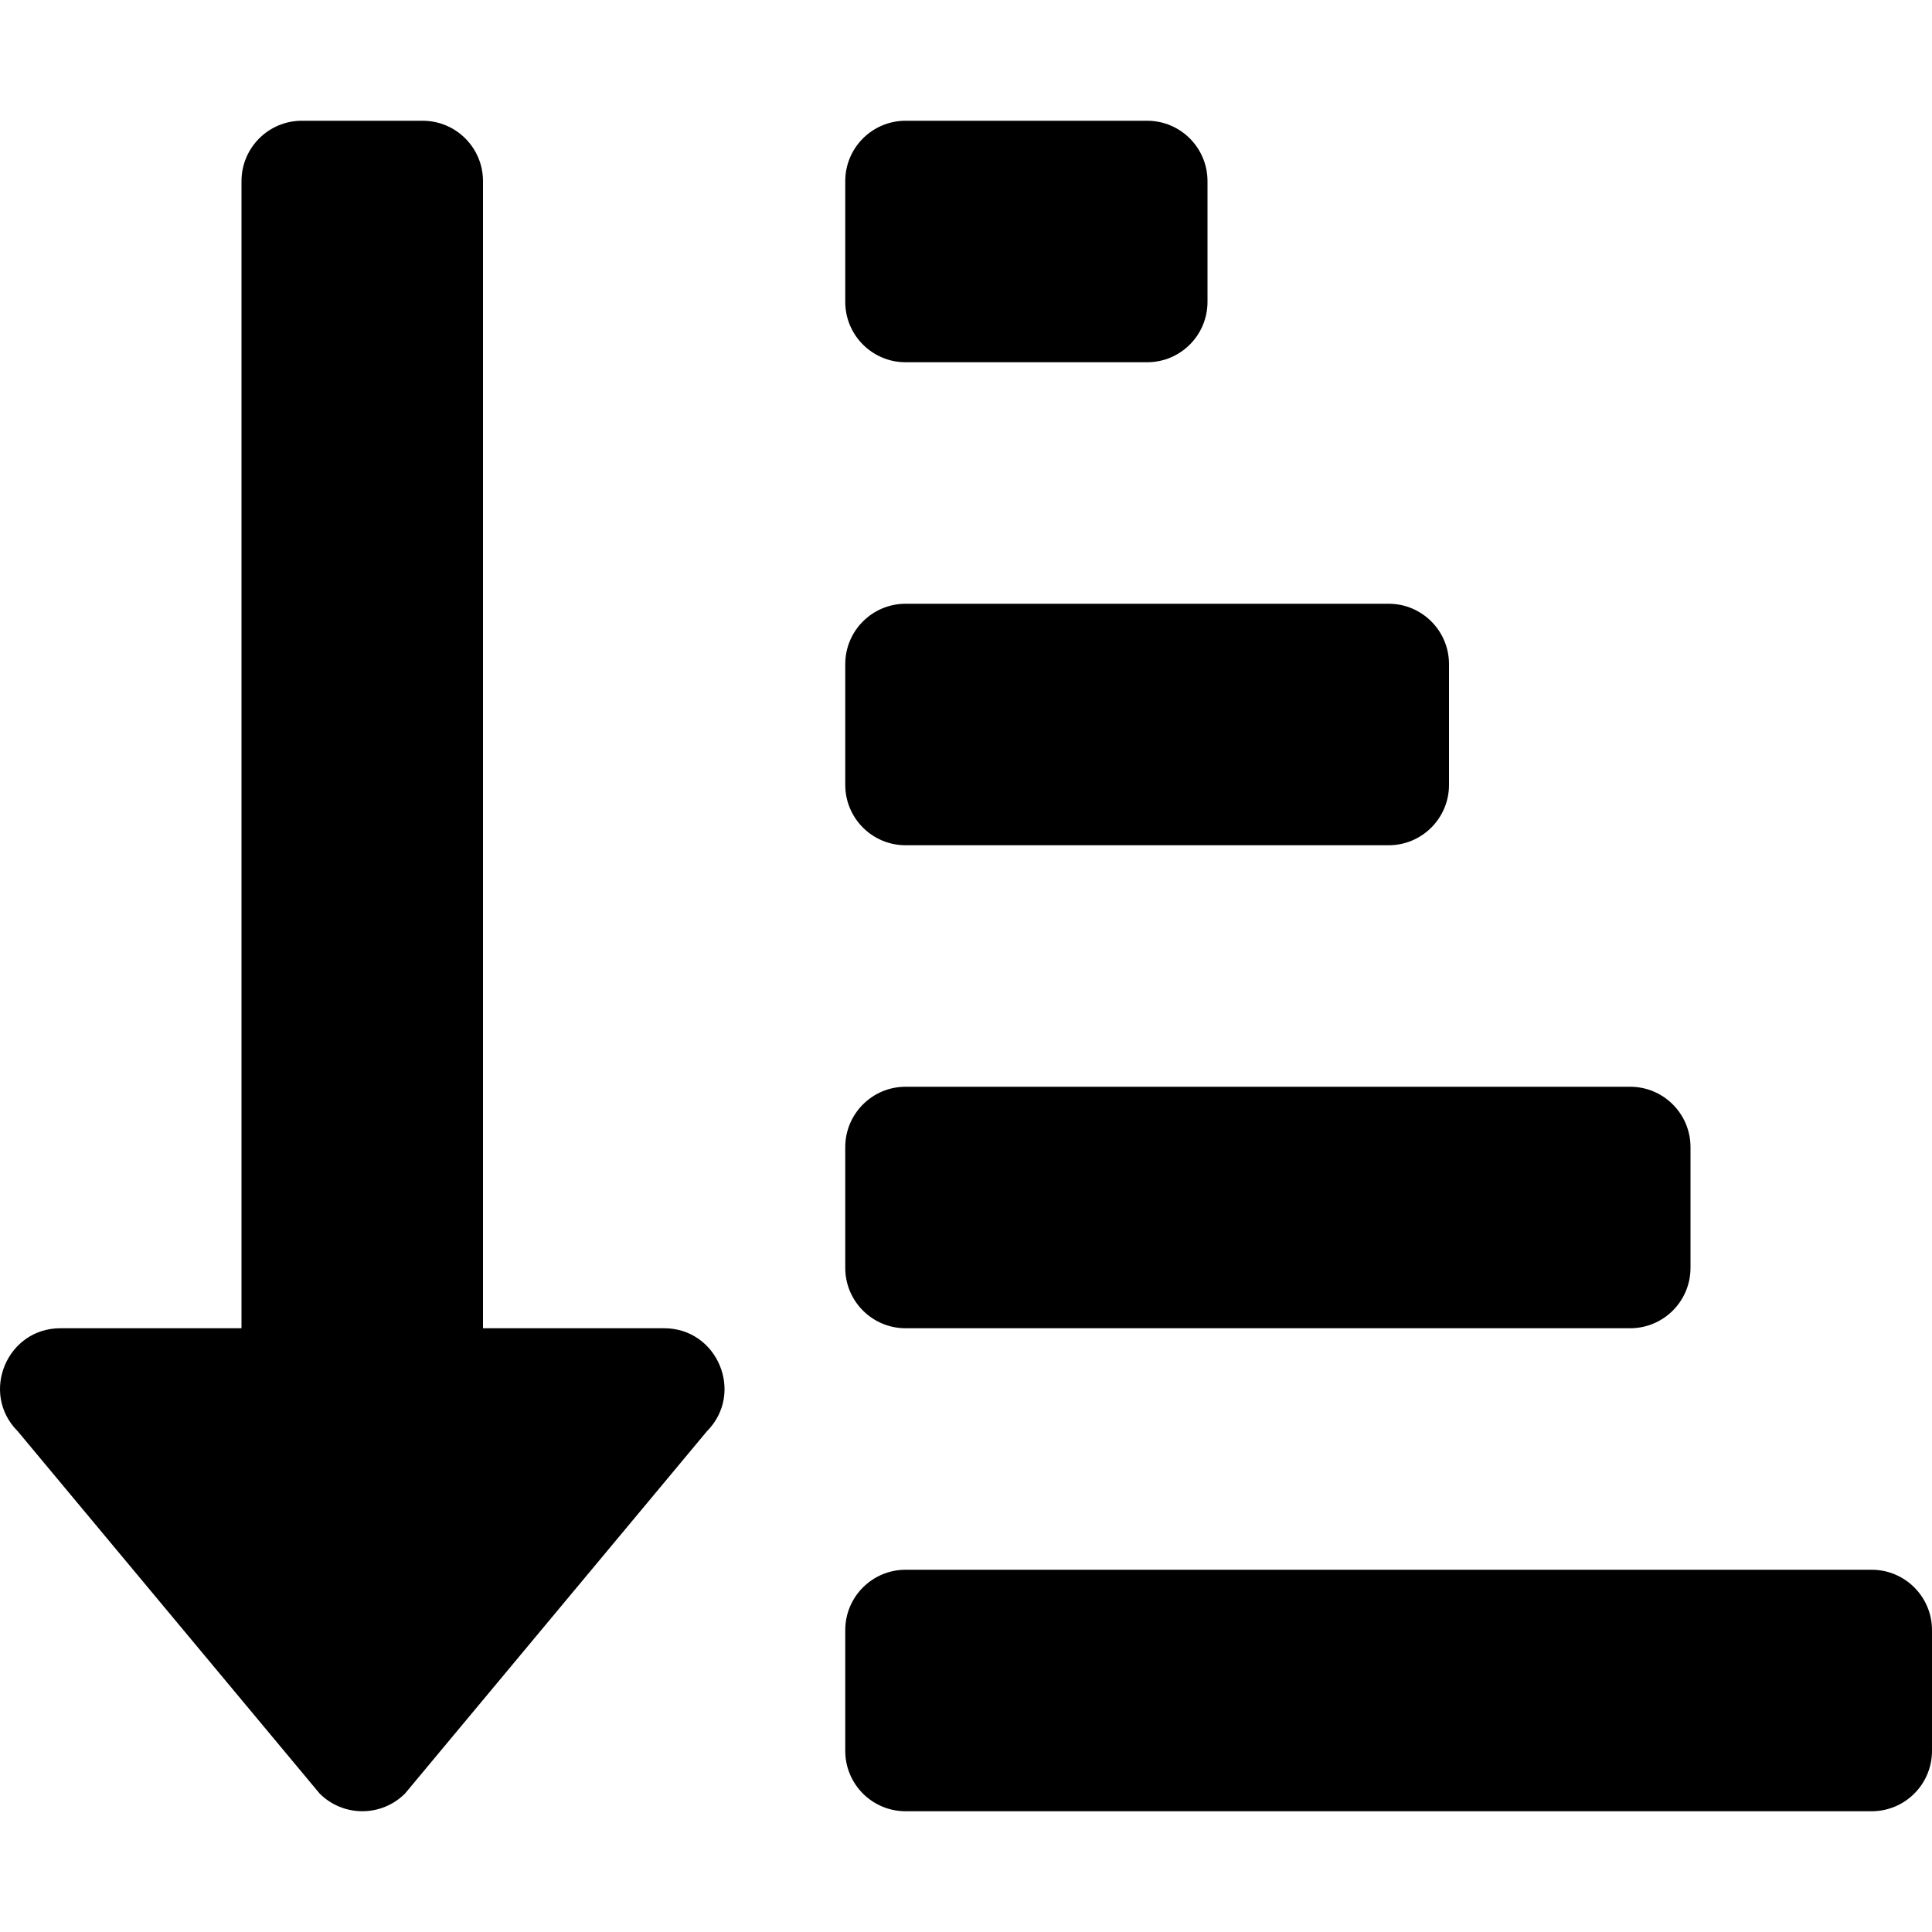
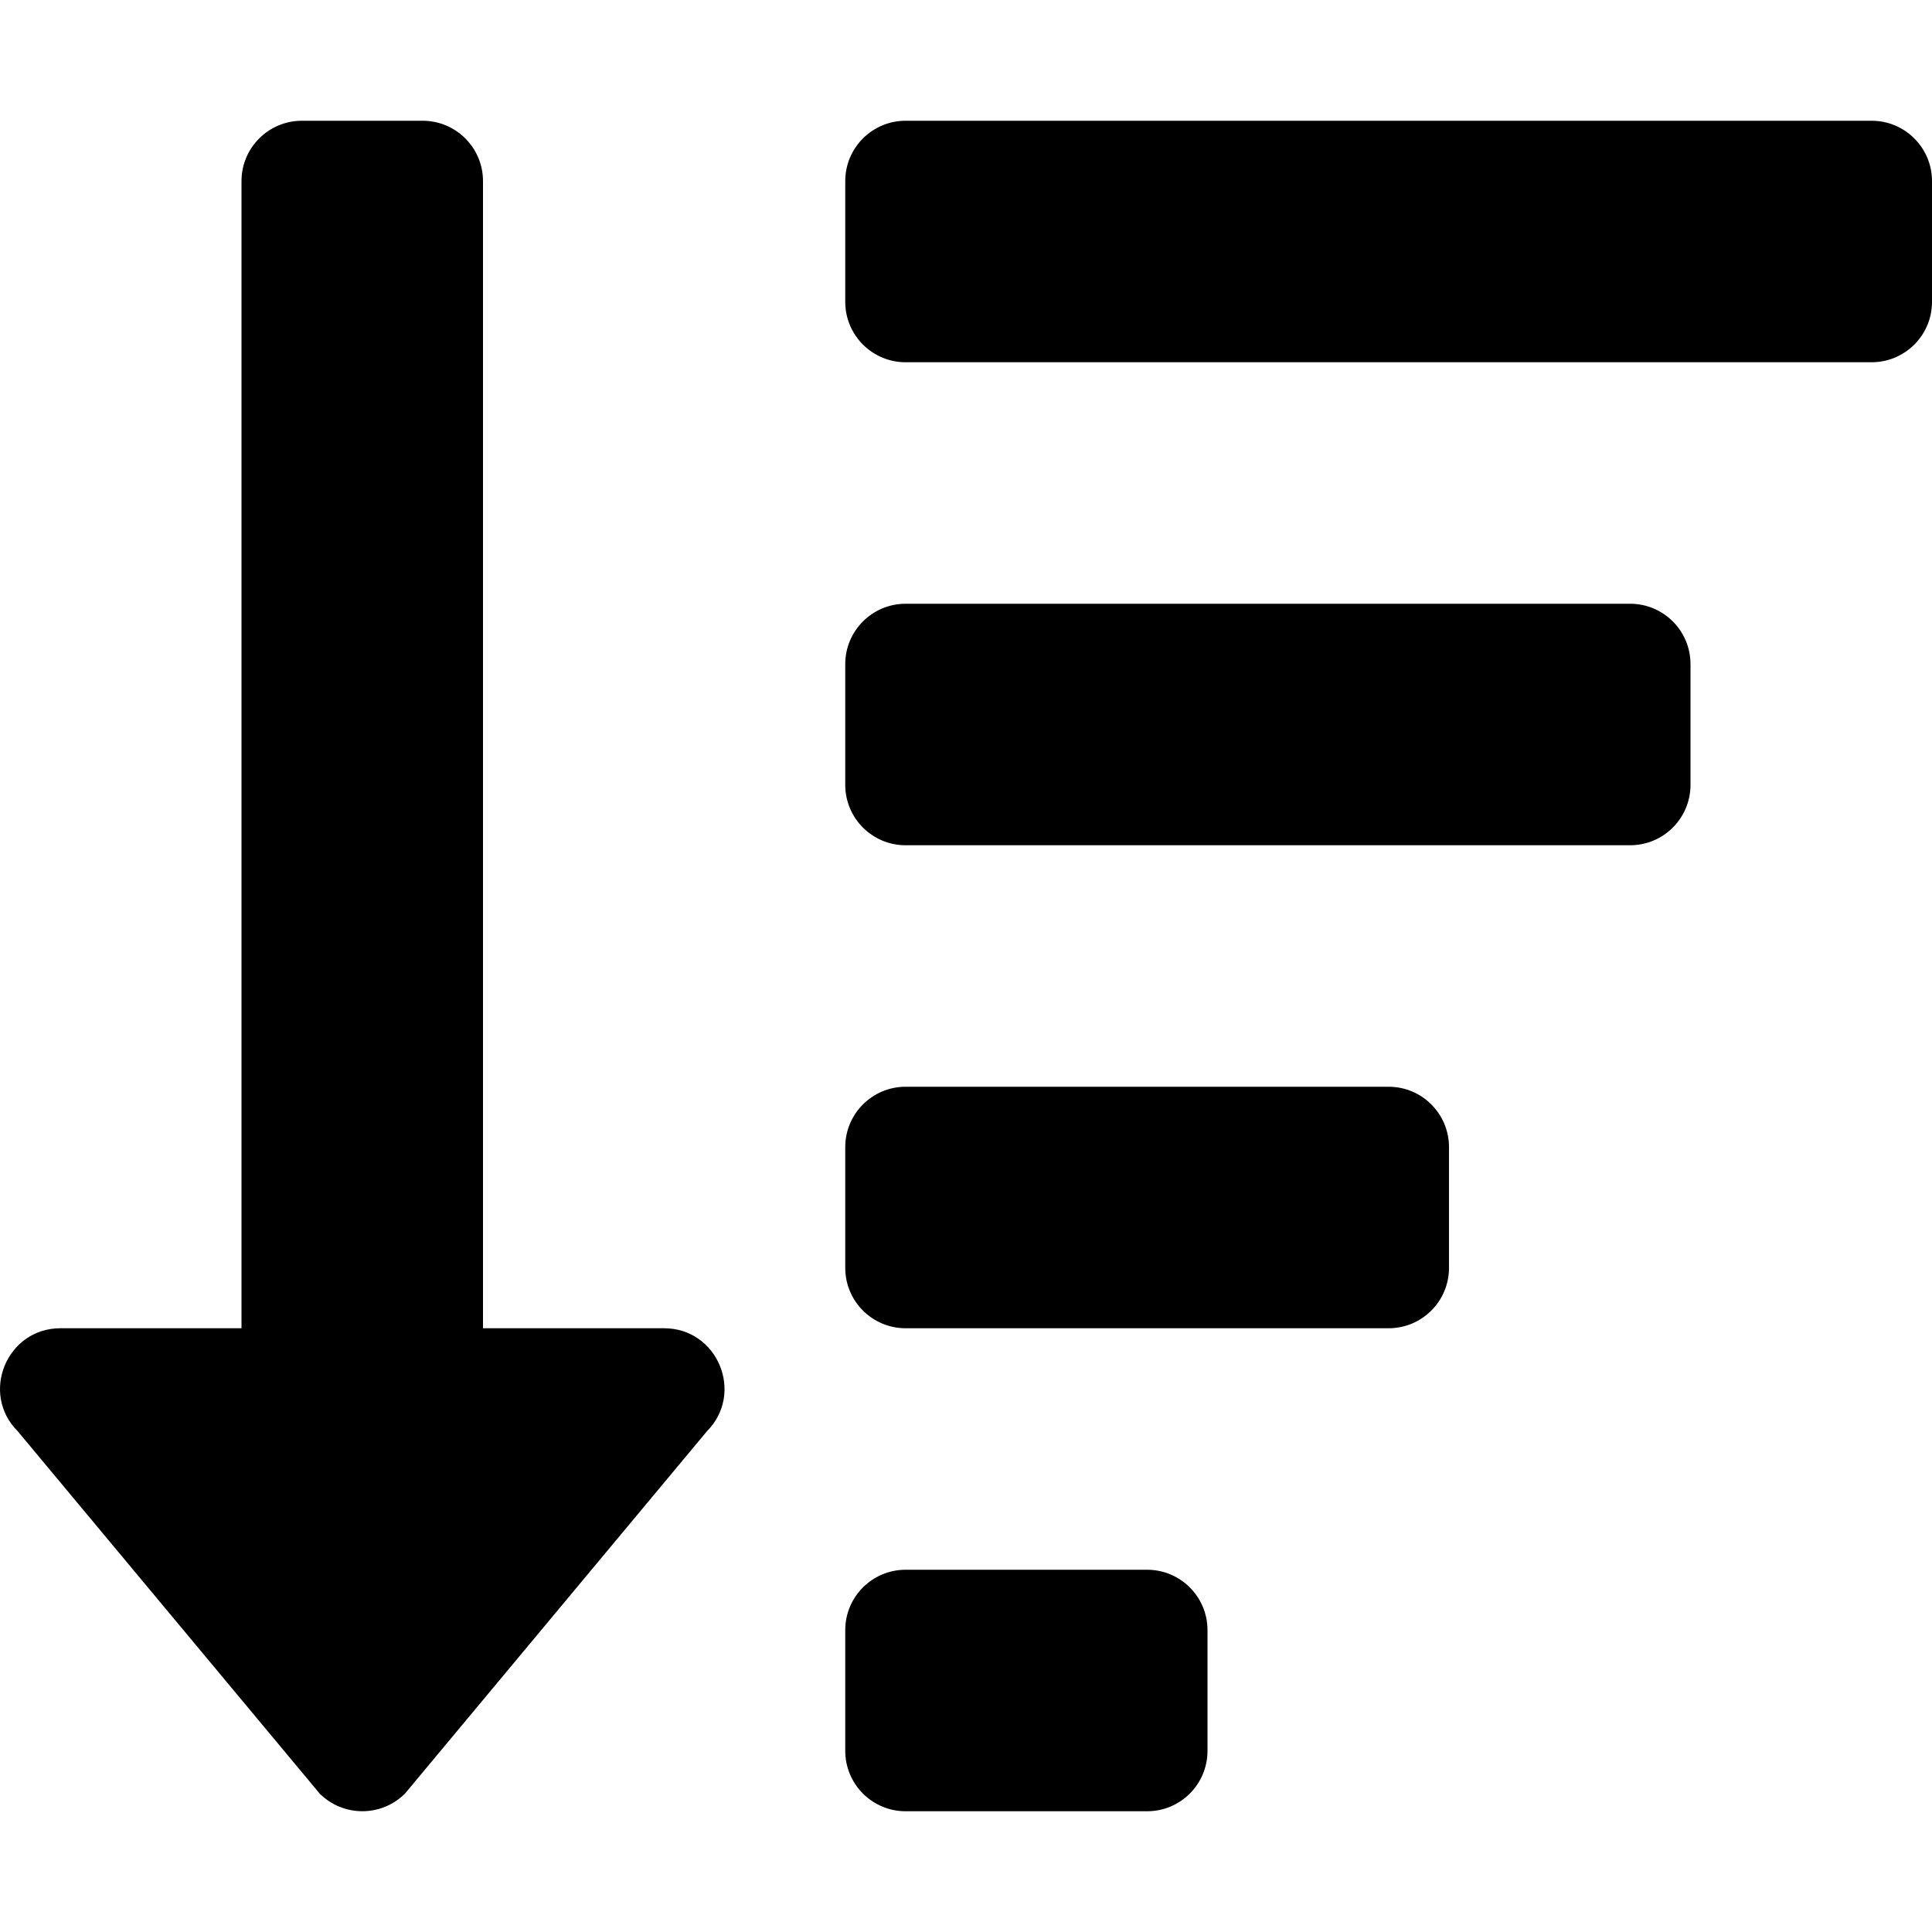
- <svg xmlns="http://www.w3.org/2000/svg" aria-hidden="true" focusable="false" data-prefix="fas" data-icon="sort-amount-down-alt" class="svg-inline--fa fa-sort-amount-down-alt fa-w-16" role="img" viewBox="0 0 512 512">
-   <path fill="currentColor" d="M240 96h64a16 16 0 0 0 16-16V48a16 16 0 0 0-16-16h-64a16 16 0 0 0-16 16v32a16 16 0 0 0 16 16zm0 128h128a16 16 0 0 0 16-16v-32a16 16 0 0 0-16-16H240a16 16 0 0 0-16 16v32a16 16 0 0 0 16 16zm256 192H240a16 16 0 0 0-16 16v32a16 16 0 0 0 16 16h256a16 16 0 0 0 16-16v-32a16 16 0 0 0-16-16zm-256-64h192a16 16 0 0 0 16-16v-32a16 16 0 0 0-16-16H240a16 16 0 0 0-16 16v32a16 16 0 0 0 16 16zm-64 0h-48V48a16 16 0 0 0-16-16H80a16 16 0 0 0-16 16v304H16c-14.19 0-21.37 17.24-11.29 27.31l80 96a16 16 0 0 0 22.62 0l80-96C197.35 369.26 190.22 352 176 352z" />
+ <svg xmlns="http://www.w3.org/2000/svg" viewBox="0 0 512 512">
+   <path d="M304 416h-64a16 16 0 0 0-16 16v32a16 16 0 0 0 16 16h64a16 16 0 0 0 16-16v-32a16 16 0 0 0-16-16zm-128-64h-48V48a16 16 0 0 0-16-16H80a16 16 0 0 0-16 16v304H16c-14.19 0-21.37 17.24-11.29 27.31l80 96a16 16 0 0 0 22.62 0l80-96C197.35 369.26 190.22 352 176 352zm256-192H240a16 16 0 0 0-16 16v32a16 16 0 0 0 16 16h192a16 16 0 0 0 16-16v-32a16 16 0 0 0-16-16zm-64 128H240a16 16 0 0 0-16 16v32a16 16 0 0 0 16 16h128a16 16 0 0 0 16-16v-32a16 16 0 0 0-16-16zM496 32H240a16 16 0 0 0-16 16v32a16 16 0 0 0 16 16h256a16 16 0 0 0 16-16V48a16 16 0 0 0-16-16z" />
</svg>
